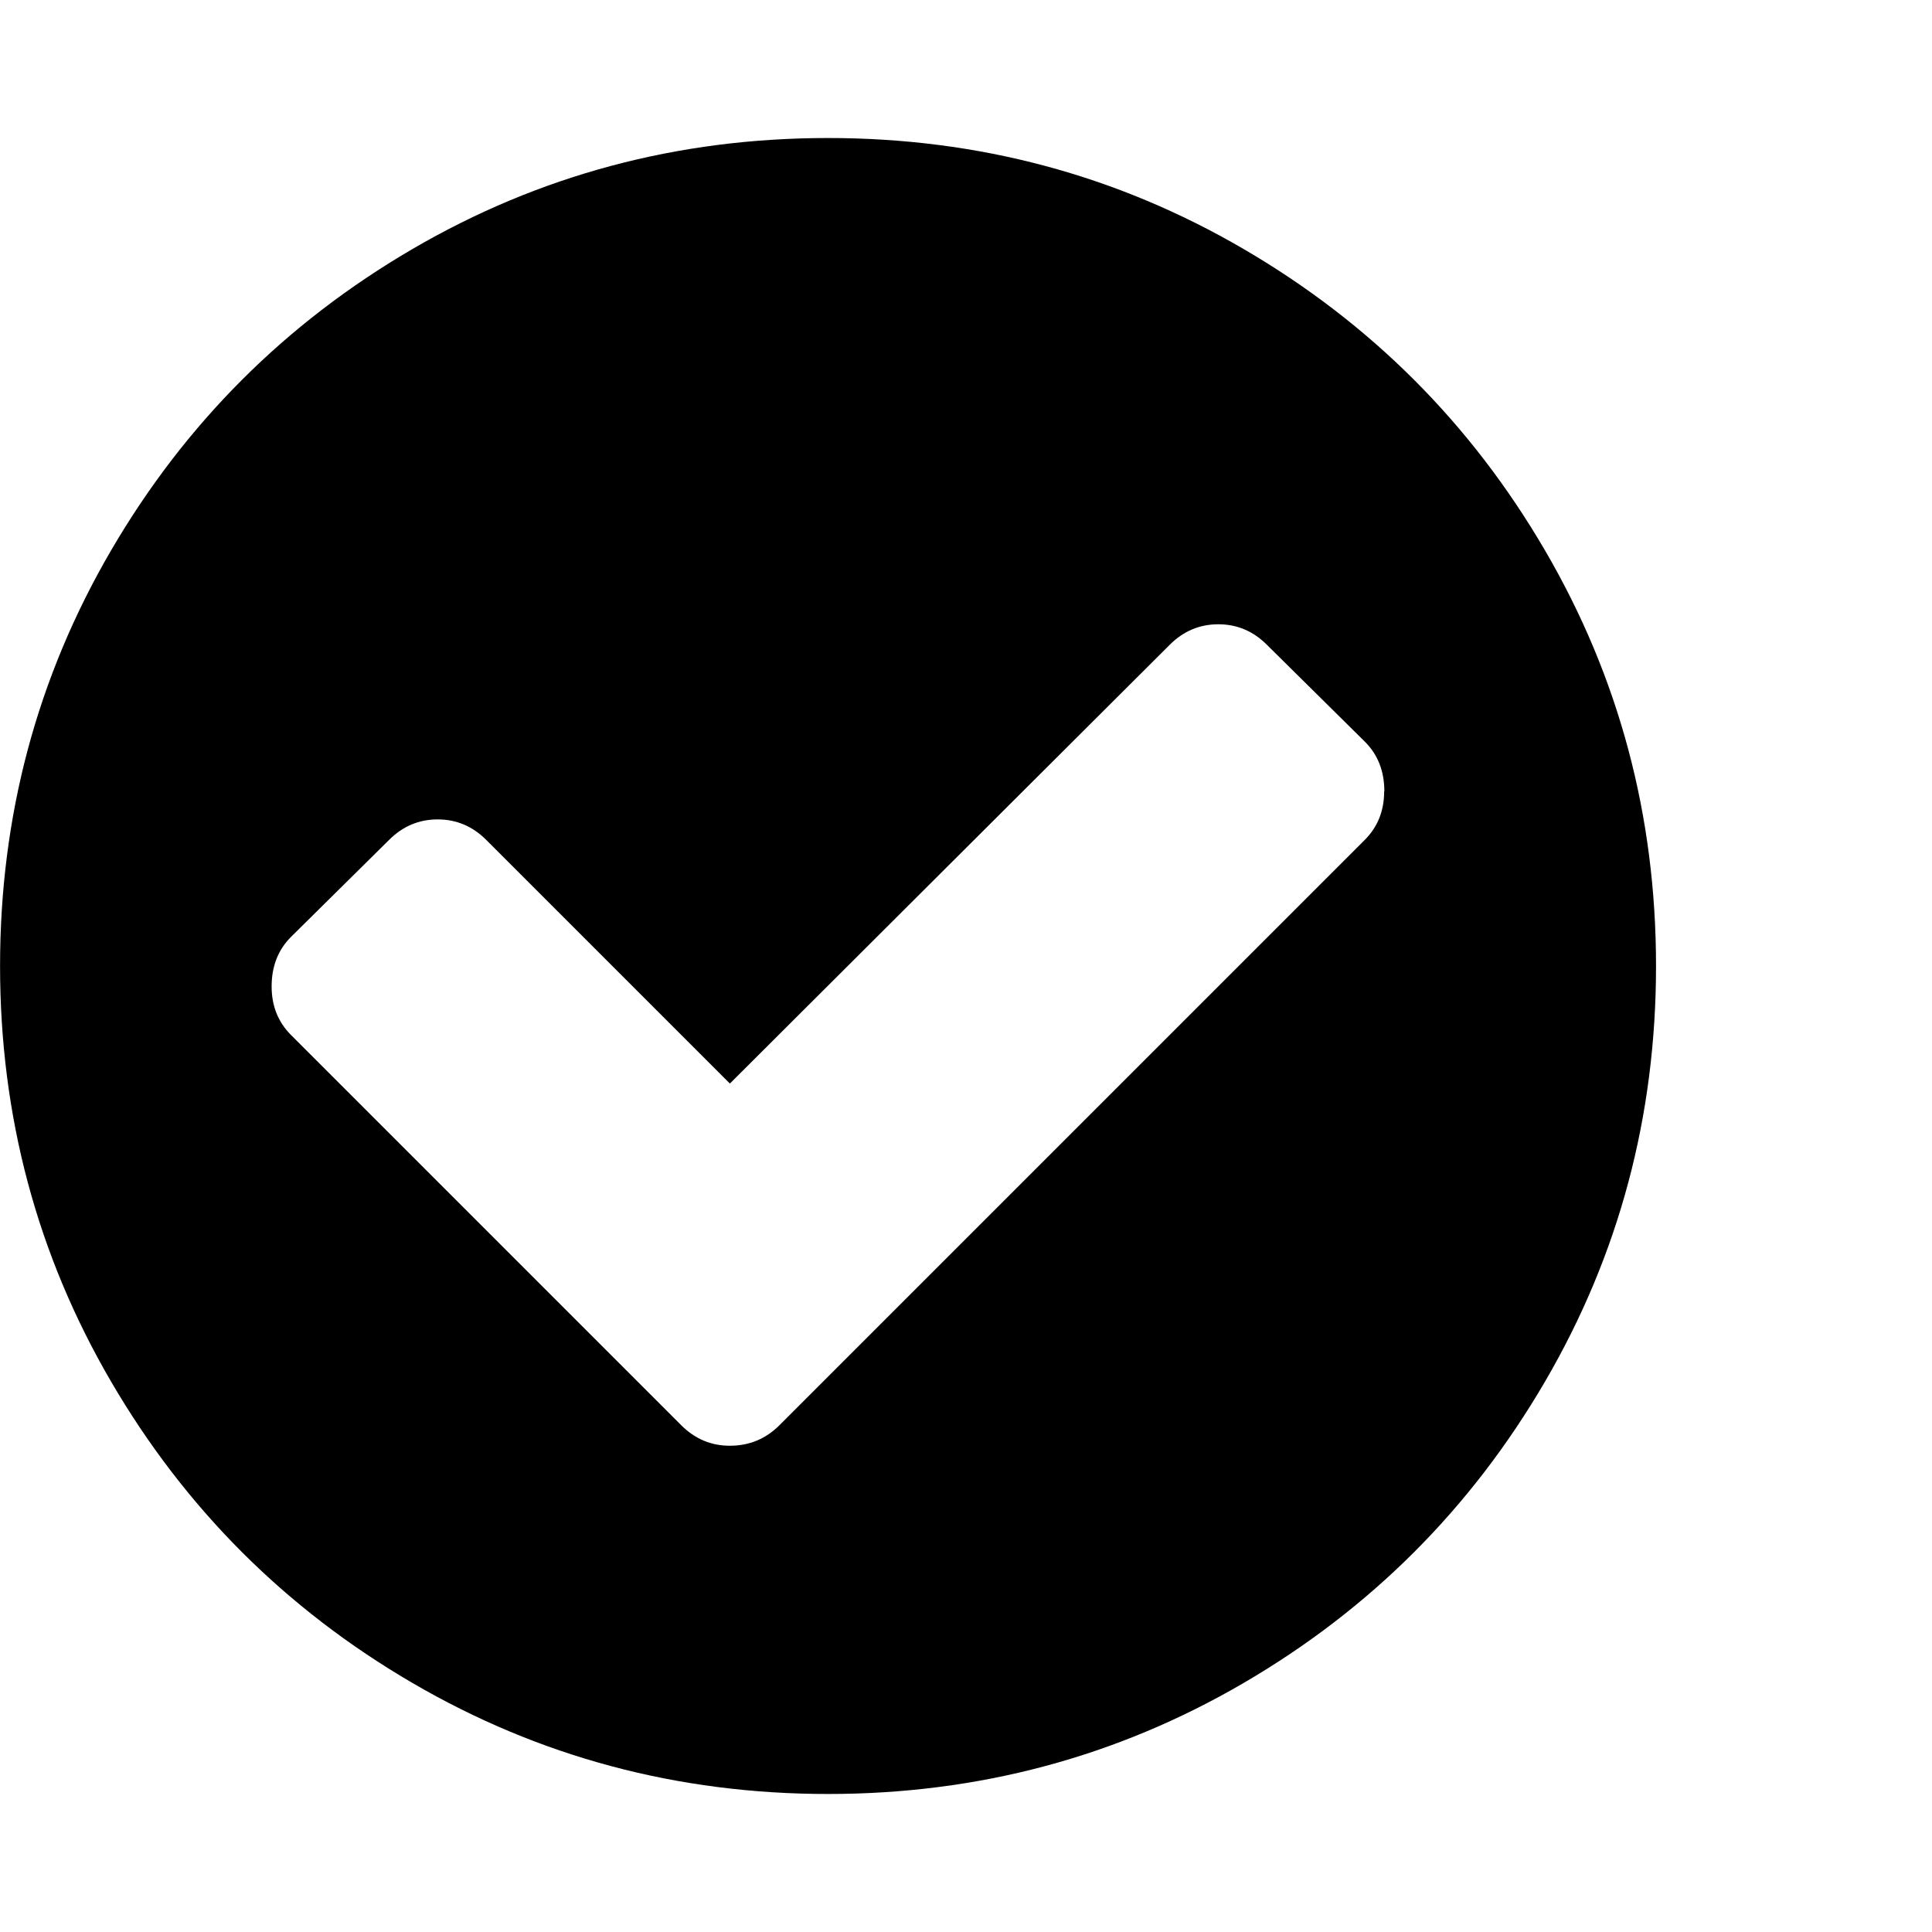
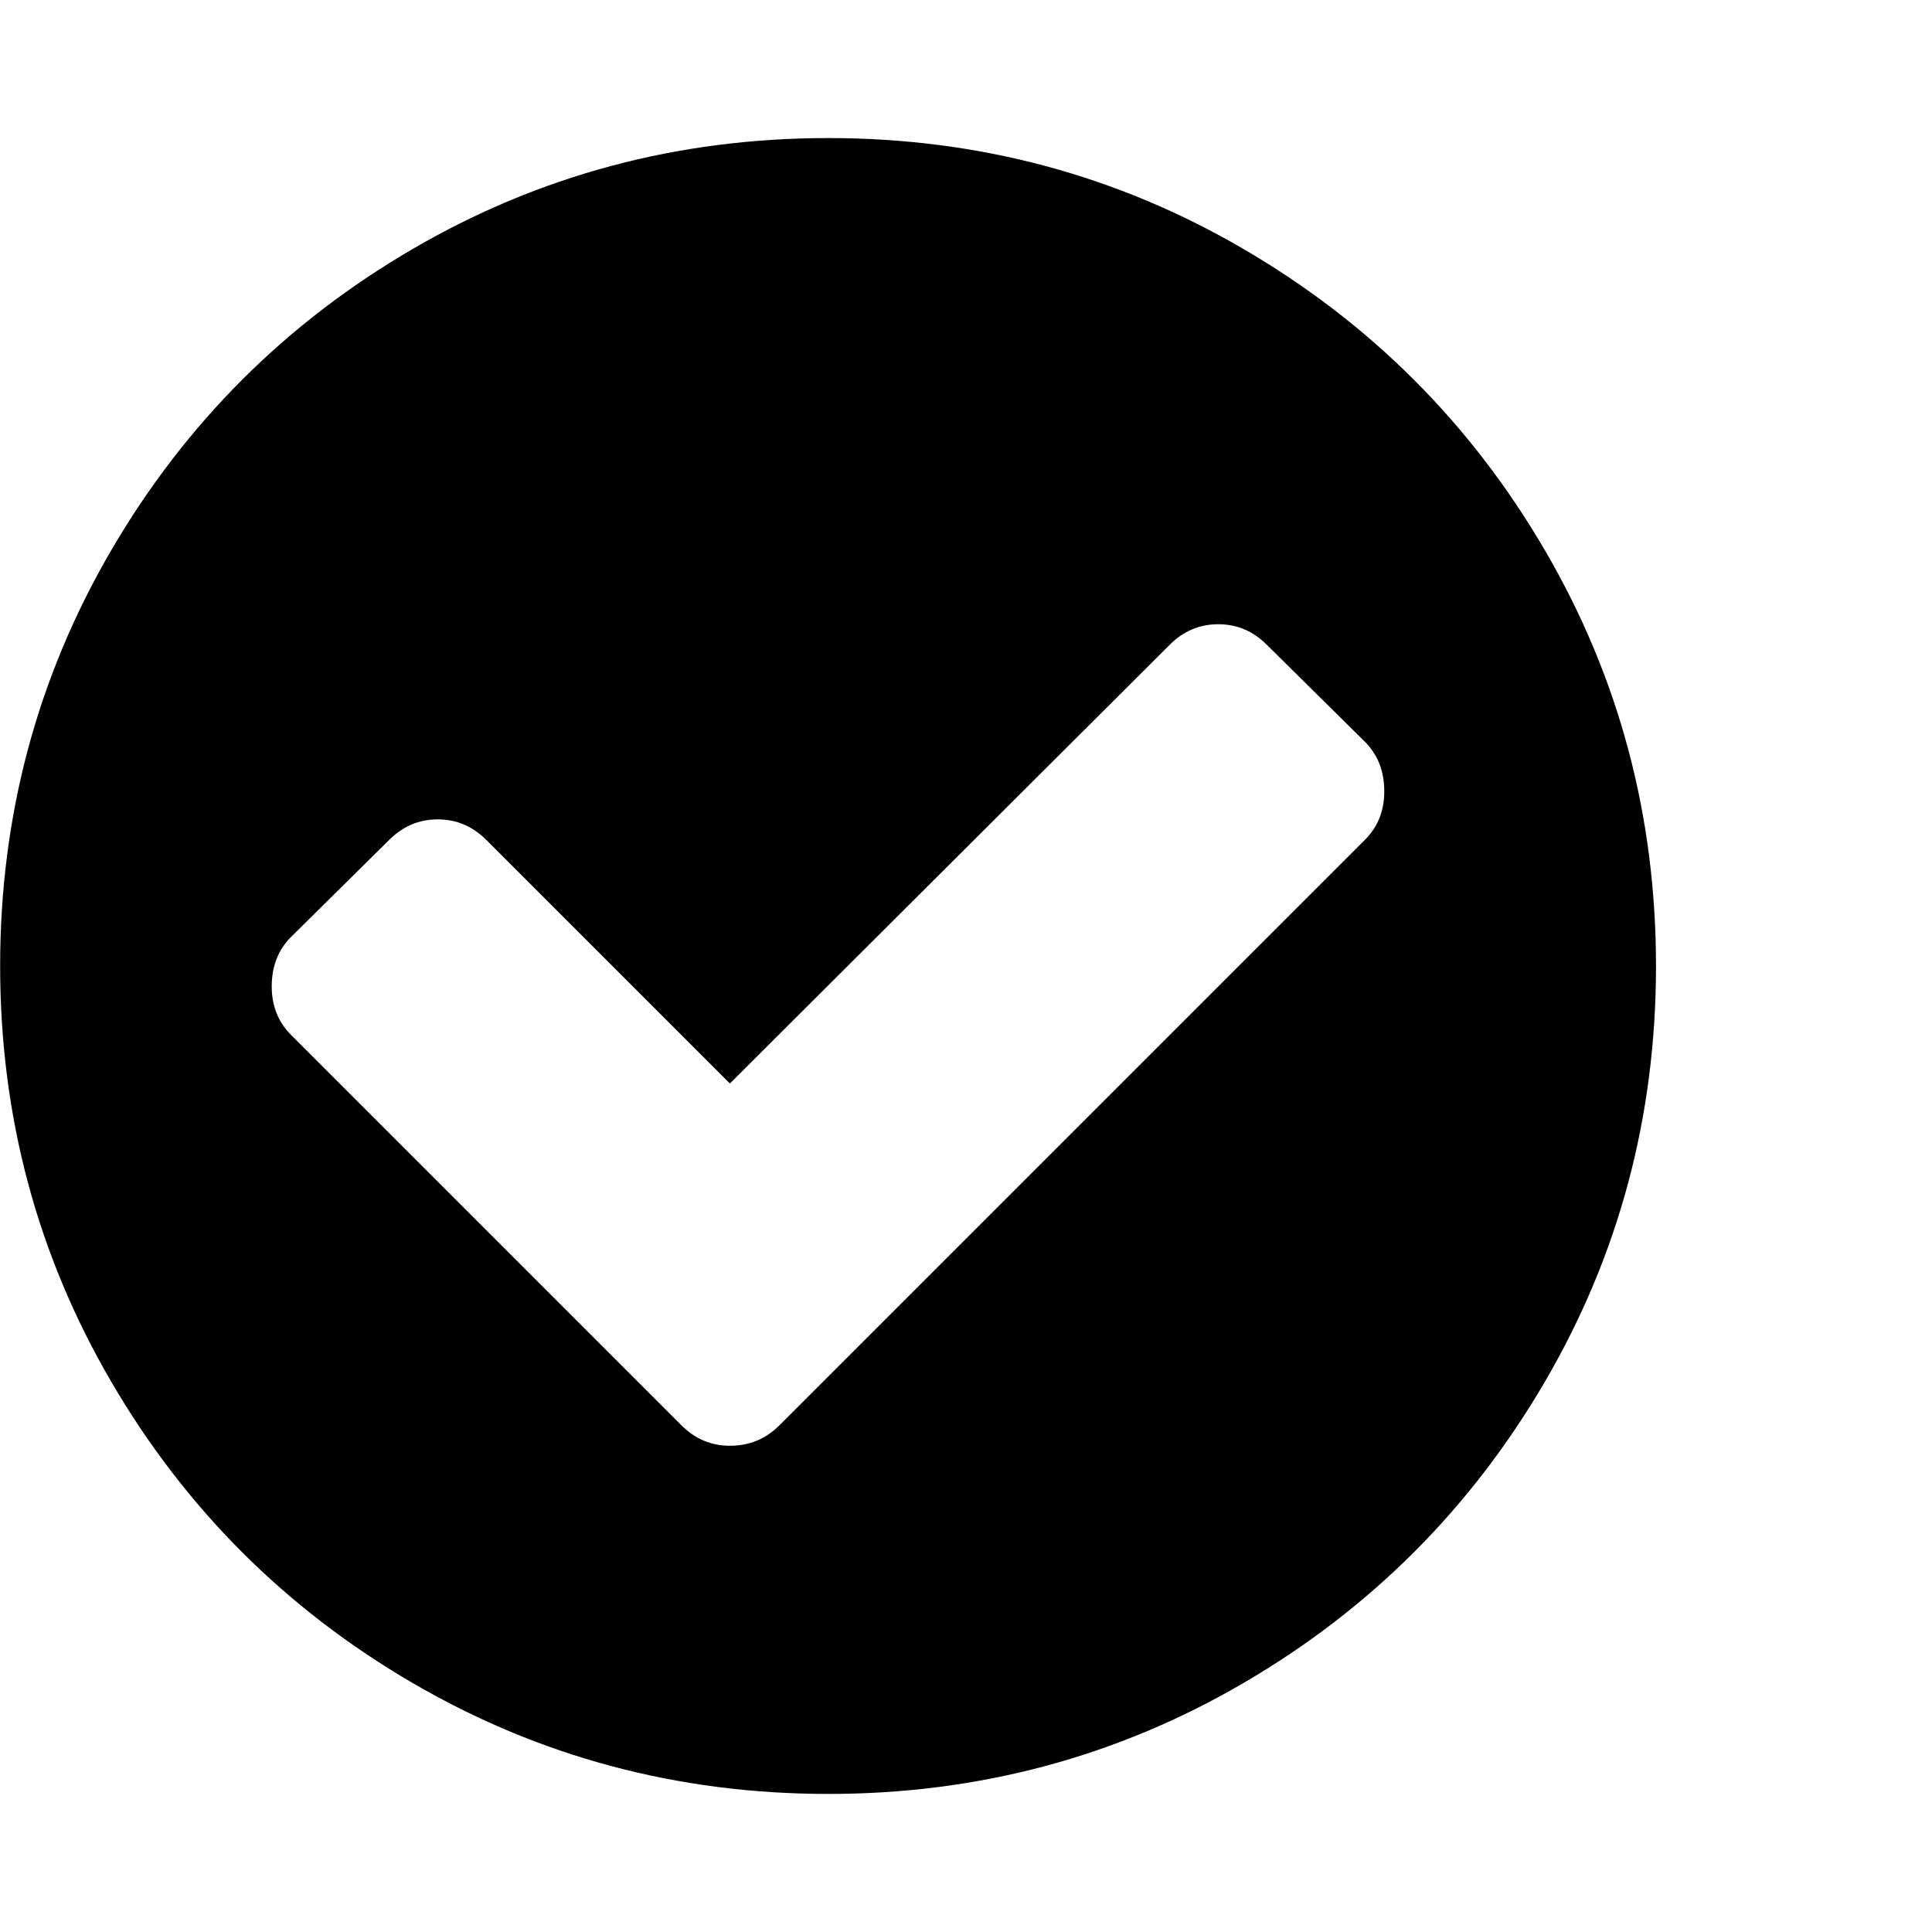
- <svg xmlns="http://www.w3.org/2000/svg" version="1.1" width="32" height="32" viewBox="0 0 32 32">
-   <path fill="#000000" d="M22.929 13.107q0-0.5-0.321-0.821l-1.625-1.607q-0.339-0.339-0.804-0.339t-0.804 0.339l-7.286 7.268-4.036-4.036q-0.339-0.339-0.804-0.339t-0.804 0.339l-1.625 1.607q-0.321 0.321-0.321 0.821 0 0.482 0.321 0.804l6.464 6.464q0.339 0.339 0.804 0.339 0.482 0 0.821-0.339l9.696-9.696q0.321-0.321 0.321-0.804zM27.429 16q0 3.732-1.839 6.884t-4.991 4.991-6.884 1.839-6.884-1.839-4.991-4.991-1.839-6.884 1.839-6.884 4.991-4.991 6.884-1.839 6.884 1.839 4.991 4.991 1.839 6.884z" />
+ <svg xmlns="http://www.w3.org/2000/svg" version="1.1" width="28" height="28" viewBox="0 0 28 28">
+   <path d="M20.062 11.469q0-0.438-0.281-0.719l-1.422-1.406q-0.297-0.297-0.703-0.297t-0.703 0.297l-6.375 6.359-3.531-3.531q-0.297-0.297-0.703-0.297t-0.703 0.297l-1.422 1.406q-0.281 0.281-0.281 0.719 0 0.422 0.281 0.703l5.656 5.656q0.297 0.297 0.703 0.297 0.422 0 0.719-0.297l8.484-8.484q0.281-0.281 0.281-0.703zM24 14q0 3.266-1.609 6.023t-4.367 4.367-6.023 1.609-6.023-1.609-4.367-4.367-1.609-6.023 1.609-6.023 4.367-4.367 6.023-1.609 6.023 1.609 4.367 4.367 1.609 6.023z" />
</svg>
